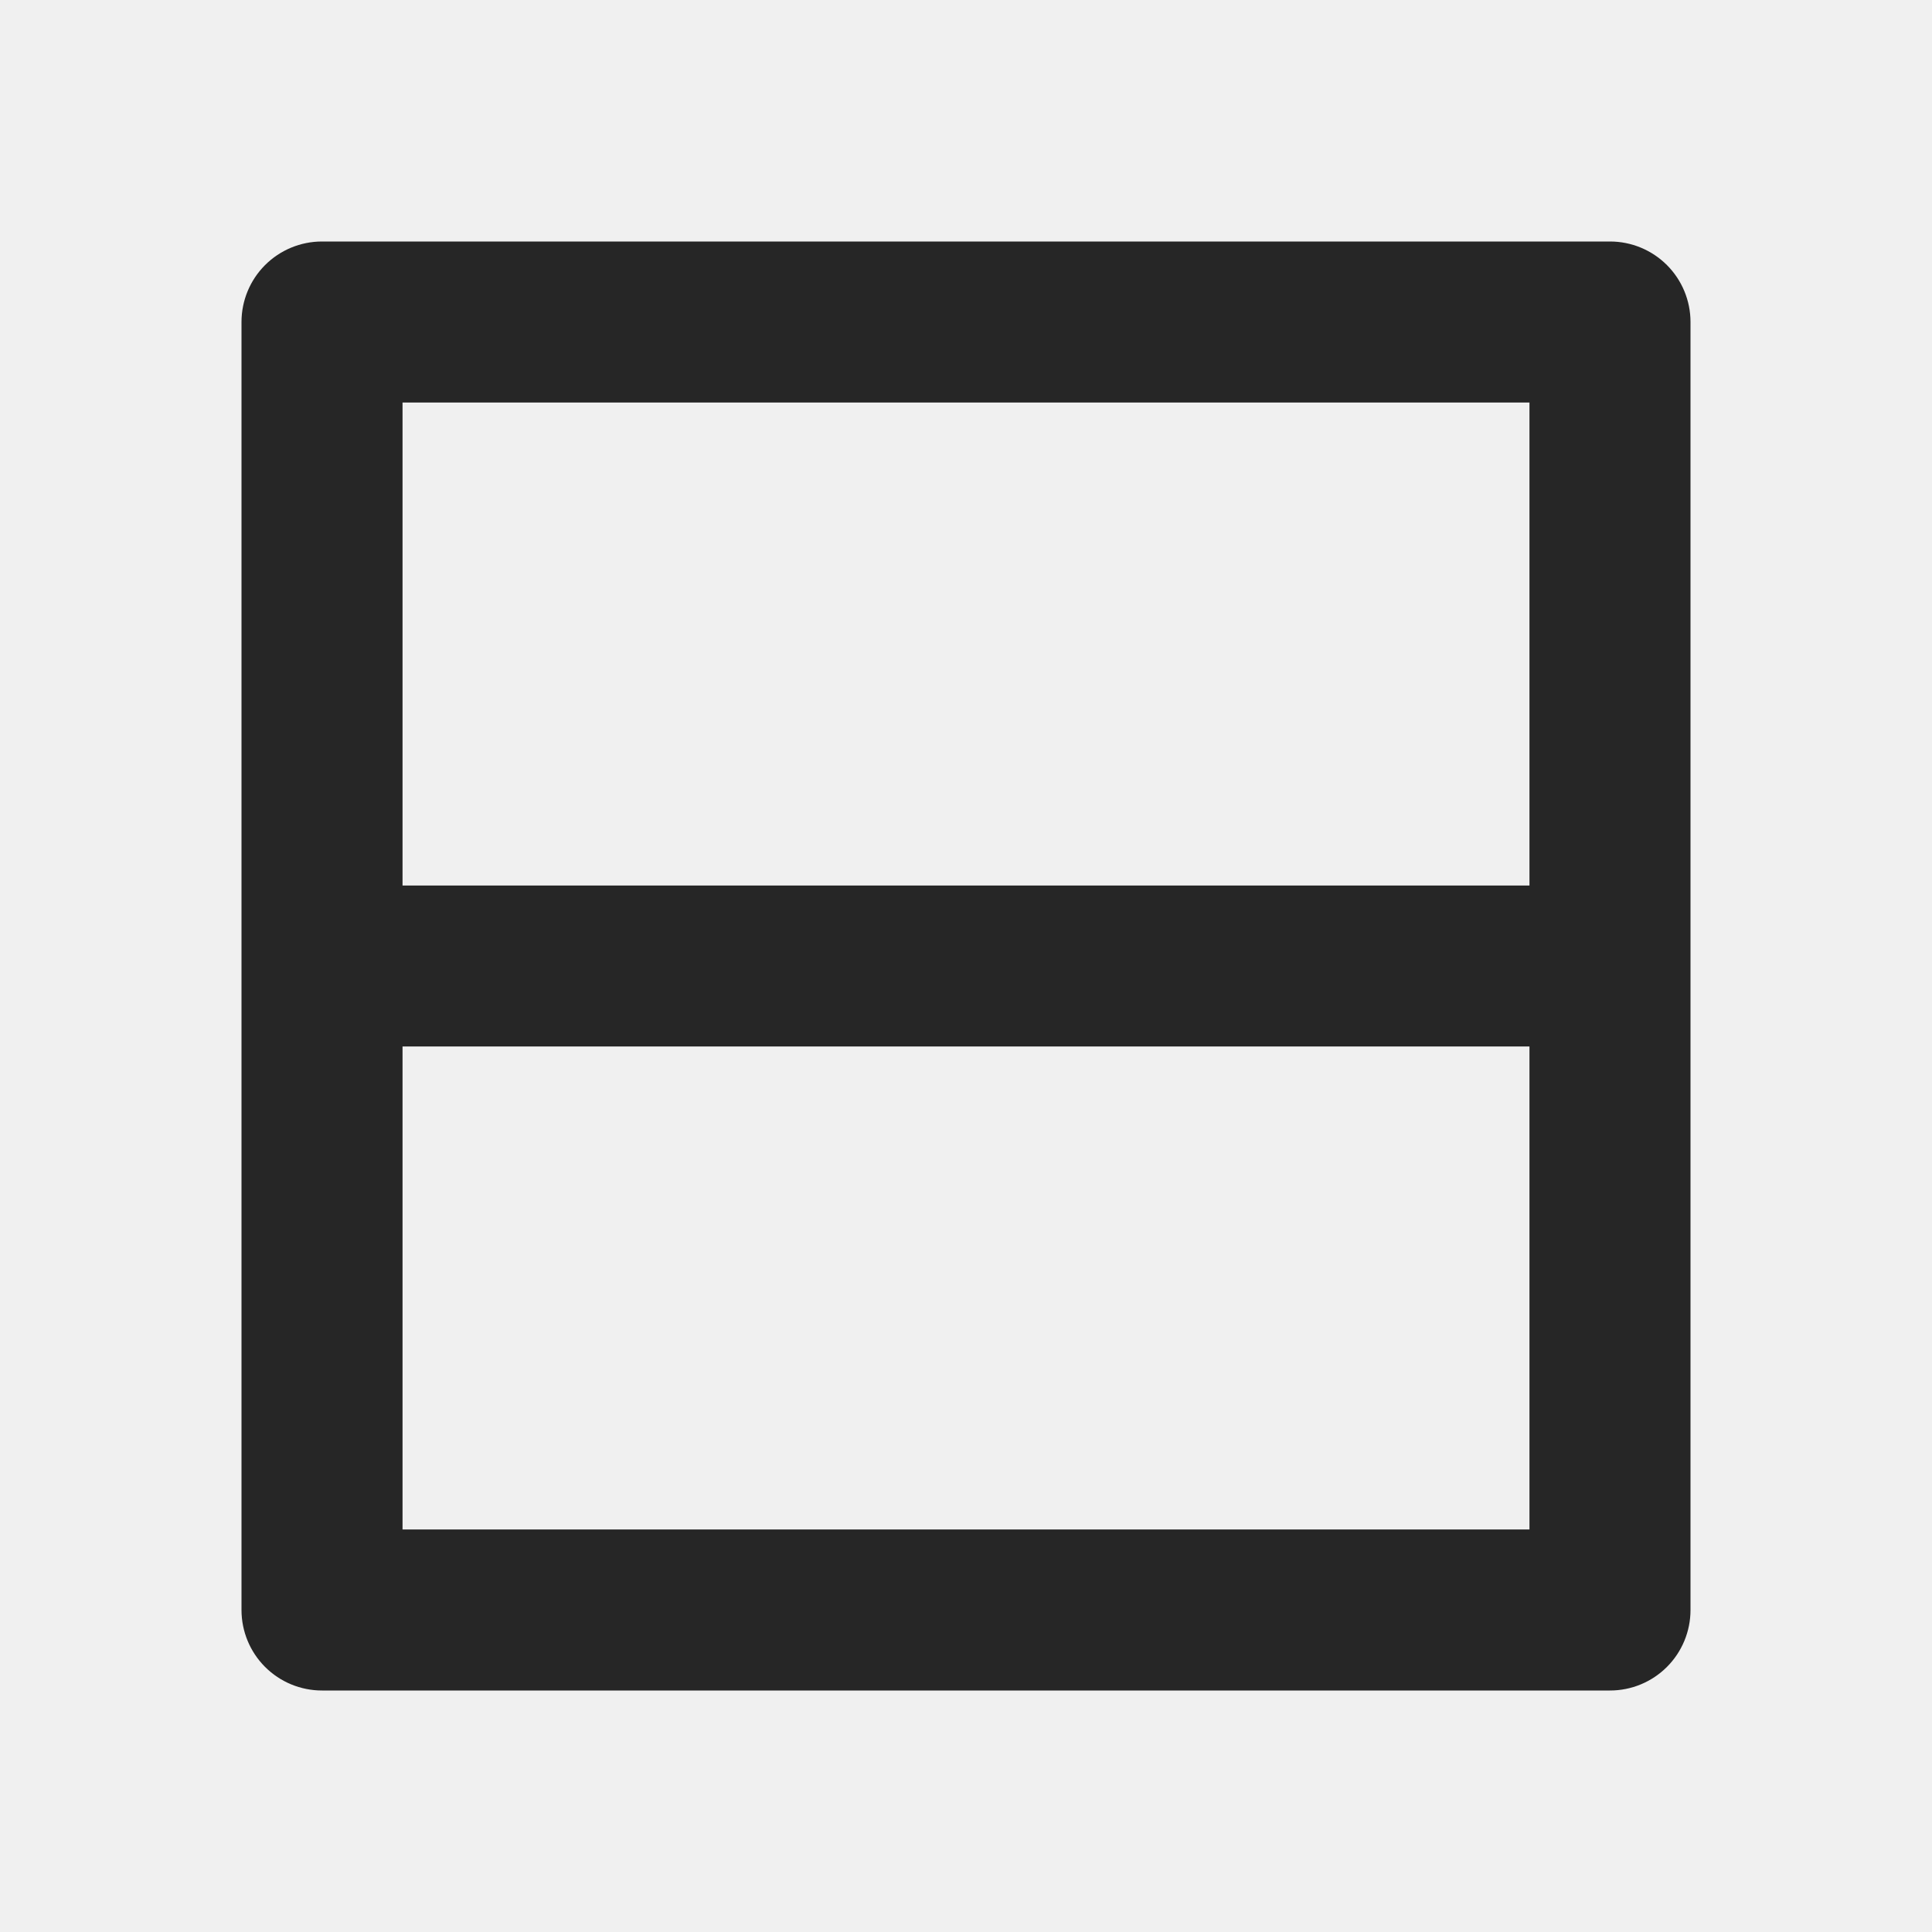
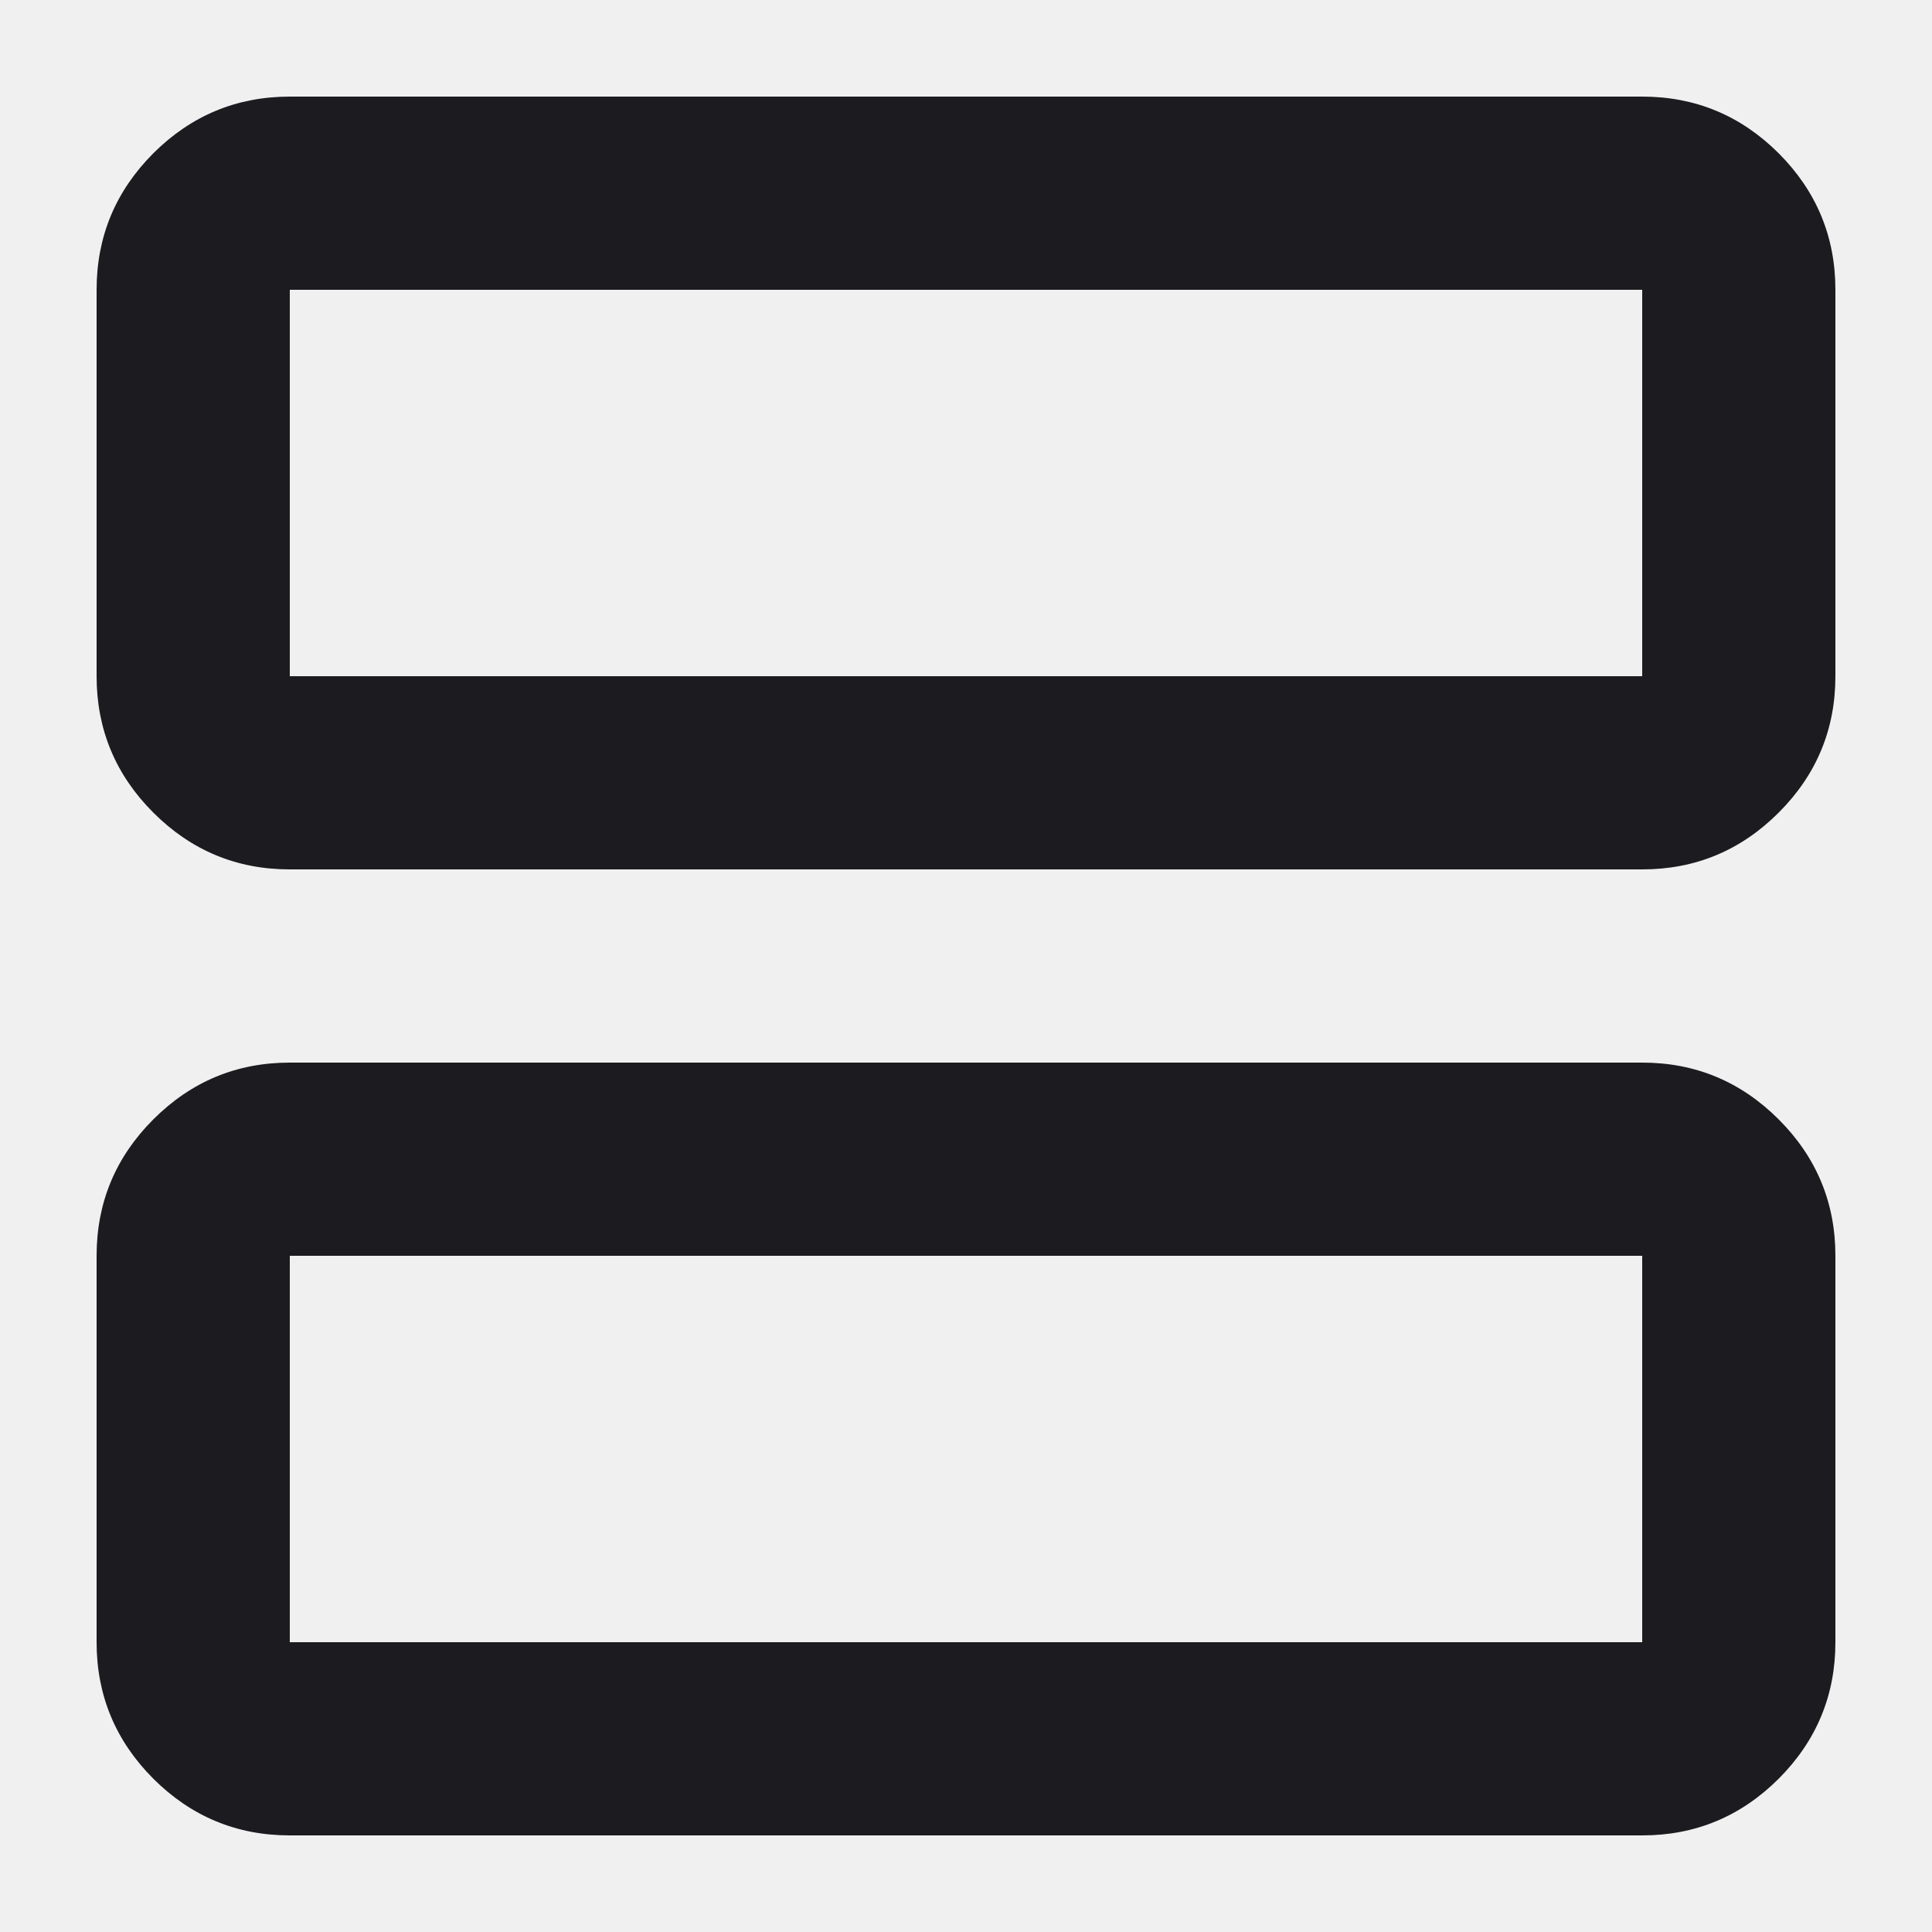
<svg xmlns="http://www.w3.org/2000/svg" width="20" height="20" viewBox="0 0 20 20" fill="none">
  <g clip-path="url(#clip0_2173_16611)">
-     <path d="M15.833 9.167V4.167H4.167V9.167H15.833ZM15.833 10.833H4.167V15.833H15.833V10.833ZM3.333 2.5H16.667C16.888 2.5 17.1 2.588 17.256 2.744C17.412 2.9 17.5 3.112 17.5 3.333V16.667C17.5 16.888 17.412 17.1 17.256 17.256C17.1 17.412 16.888 17.5 16.667 17.5H3.333C3.112 17.5 2.9 17.412 2.744 17.256C2.588 17.1 2.5 16.888 2.5 16.667V3.333C2.5 3.112 2.588 2.9 2.744 2.744C2.9 2.588 3.112 2.5 3.333 2.5V2.5Z" fill="#262626" />
+     <mask id="mask0_2173_16611" style="mask-type:alpha" maskUnits="userSpaceOnUse" x="-2" y="-2" width="24" height="24">
+       <rect x="-2" y="-2" width="24" height="24" fill="#D9D9D9" />
+     </mask>
+     <g mask="url(#mask0_2173_16611)">
+       <path d="M3 9C2.45 9 1.979 8.804 1.587 8.412C1.196 8.021 1 7.55 1 7V3C1 2.45 1.196 1.979 1.587 1.587C1.979 1.196 2.45 1 3 1H17C17.55 1 18.021 1.196 18.413 1.587C18.804 1.979 19 2.45 19 3V7C19 7.55 18.804 8.021 18.413 8.412C18.021 8.804 17.55 9 17 9H3ZM3 7H17V3H3V7ZM3 19C2.45 19 1.979 18.804 1.587 18.413C1.196 18.021 1 17.55 1 17V13C1 12.45 1.196 11.979 1.587 11.588C1.979 11.196 2.45 11 3 11H17C17.55 11 18.021 11.196 18.413 11.588C18.804 11.979 19 12.45 19 13V17C19 17.55 18.804 18.021 18.413 18.413C18.021 18.804 17.55 19 17 19H3ZM3 17H17V13H3V17Z" fill="#1C1B1F" />
+     </g>
  </g>
  <defs>
    <clipPath id="clip0_2173_16611">
      <rect width="20" height="20" fill="white" />
    </clipPath>
  </defs>
</svg>
